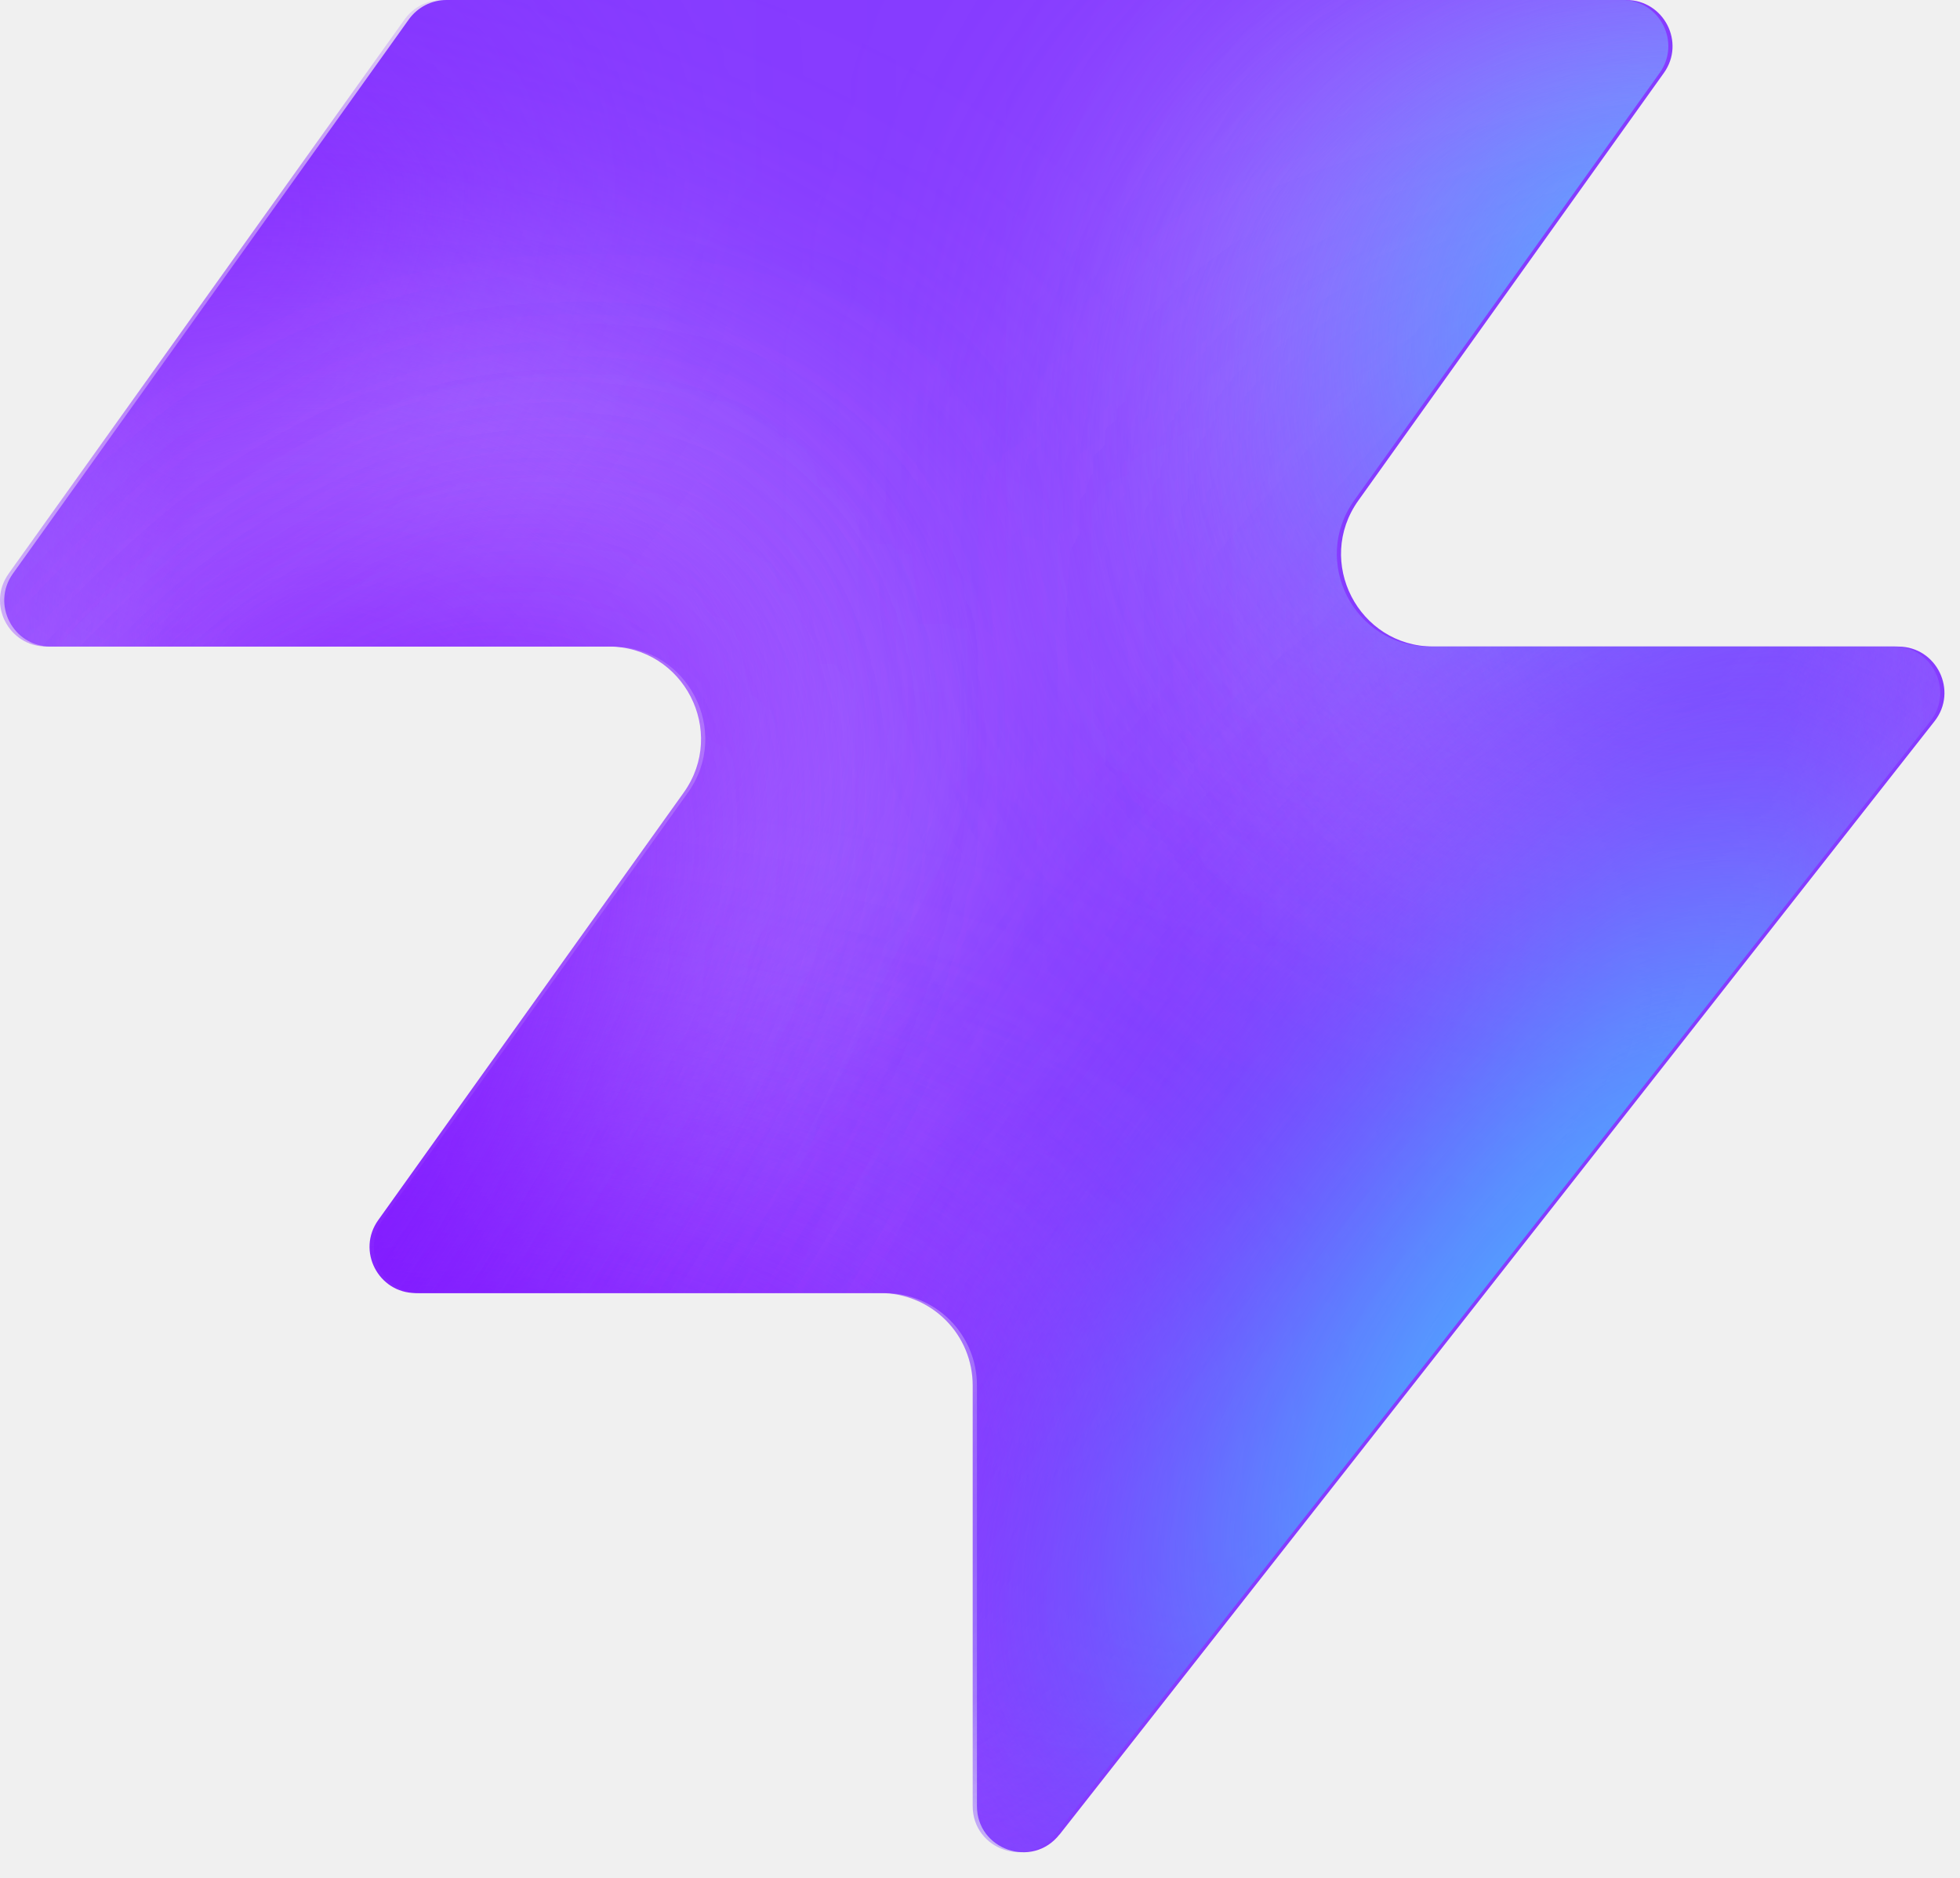
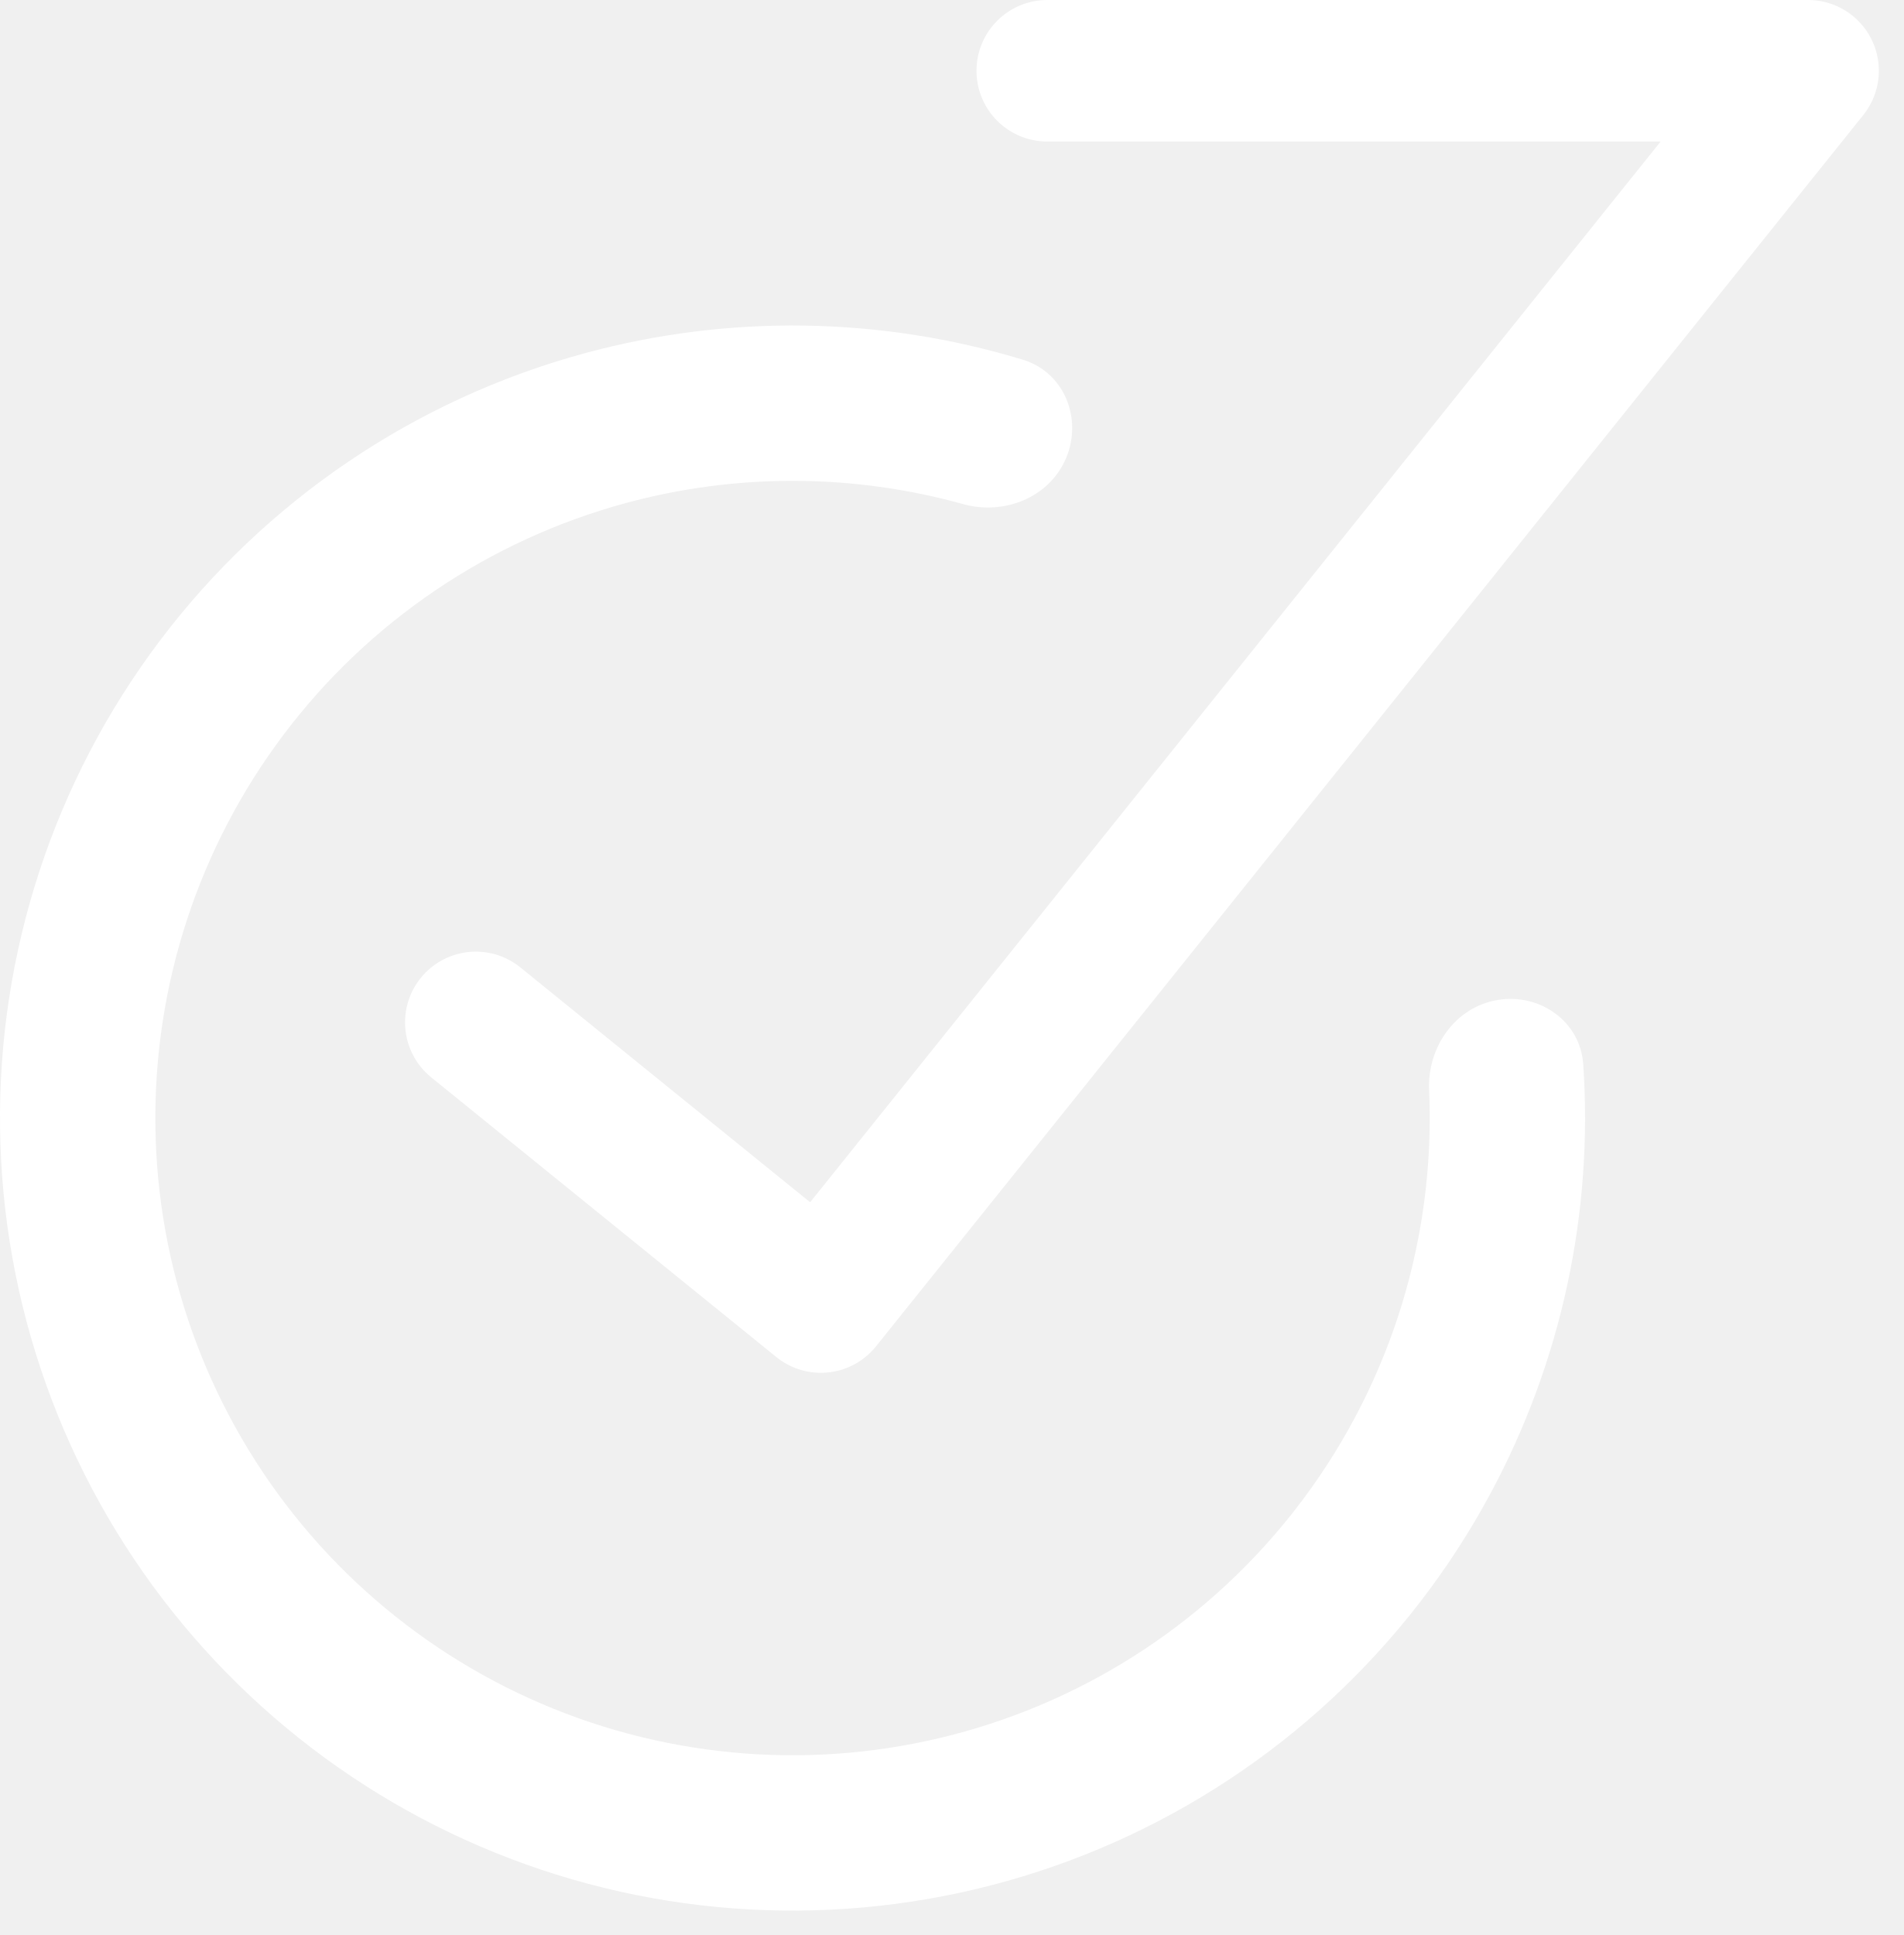
- <svg xmlns="http://www.w3.org/2000/svg" width="48" height="46" fill="none" viewBox="0 0 48 46">
-   <path fill="#863bff" d="M25.946 44.938c-.664.845-2.021.375-2.021-.698V33.937a2.26 2.26 0 0 0-2.262-2.262H10.287c-.92 0-1.456-1.04-.92-1.788l7.48-10.471c1.07-1.497 0-3.578-1.842-3.578H1.237c-.92 0-1.456-1.04-.92-1.788L10.013.474c.214-.297.556-.474.92-.474h28.894c.92 0 1.456 1.04.92 1.788l-7.48 10.471c-1.07 1.498 0 3.579 1.842 3.579h11.377c.943 0 1.473 1.088.89 1.83L25.947 44.94z" style="fill:#863bff;fill:color(display-p3 .525 .23 1);fill-opacity:1" />
-   <mask id="a" width="48" height="46" x="0" y="0" maskUnits="userSpaceOnUse" style="mask-type:alpha">
-     <path fill="#000" d="M25.842 44.938c-.664.844-2.021.375-2.021-.698V33.937a2.26 2.26 0 0 0-2.262-2.262H10.183c-.92 0-1.456-1.04-.92-1.788l7.48-10.471c1.07-1.498 0-3.579-1.842-3.579H1.133c-.92 0-1.456-1.04-.92-1.787L9.91.473c.214-.297.556-.474.92-.474h28.894c.92 0 1.456 1.04.92 1.788l-7.48 10.471c-1.07 1.498 0 3.578 1.842 3.578h11.377c.943 0 1.473 1.088.89 1.832L25.843 44.94z" style="fill:#000;fill-opacity:1" />
+ <svg xmlns="http://www.w3.org/2000/svg" width="60" height="61" viewBox="0 0 60 61" fill="none">
+   <mask id="path-1-inside-1_17_97" fill="white">
+     <path d="M47.211 31.524C48.545 31.3 49.82 32.201 49.912 33.55C50.23 38.225 49.227 42.913 46.994 47.07C44.374 51.948 40.206 55.818 35.148 58.07C30.089 60.323 24.425 60.831 19.046 59.515C13.667 58.198 8.878 55.132 5.431 50.798C1.983 46.464 0.074 41.108 0.002 35.571C-0.07 30.033 1.7 24.629 5.033 20.207C8.367 15.785 13.075 12.595 18.418 11.14C22.97 9.9 27.764 9.978 32.247 11.34C33.541 11.733 34.132 13.178 33.614 14.428C33.096 15.677 31.666 16.254 30.363 15.892C26.892 14.927 23.21 14.91 19.705 15.865C15.409 17.035 11.624 19.599 8.944 23.155C6.264 26.71 4.841 31.055 4.899 35.507C4.956 39.959 6.492 44.266 9.263 47.75C12.035 51.235 15.885 53.7 20.21 54.758C24.535 55.816 29.088 55.408 33.156 53.597C37.223 51.786 40.573 48.675 42.68 44.752C44.4 41.553 45.211 37.961 45.053 34.362C44.993 33.011 45.877 31.747 47.211 31.524Z" />
  </mask>
-   <g mask="url(#a)">
-     <g filter="url(#b)">
-       <ellipse cx="5.508" cy="14.704" fill="#ede6ff" rx="5.508" ry="14.704" style="fill:#ede6ff;fill:color(display-p3 .927 .903 1);fill-opacity:1" transform="matrix(.00324 1 1 -.00324 -4.47 31.516)" />
-     </g>
-     <g filter="url(#c)">
-       <ellipse cx="10.399" cy="29.851" fill="#ede6ff" rx="10.399" ry="29.851" style="fill:#ede6ff;fill:color(display-p3 .927 .903 1);fill-opacity:1" transform="matrix(.00324 1 1 -.00324 -39.328 7.883)" />
-     </g>
-     <g filter="url(#d)">
-       <ellipse cx="5.508" cy="30.487" fill="#7e14ff" rx="5.508" ry="30.487" style="fill:#7e14ff;fill:color(display-p3 .492 .077 1);fill-opacity:1" transform="rotate(89.814 -25.913 -14.639)scale(1 -1)" />
-     </g>
-     <g filter="url(#e)">
-       <ellipse cx="5.508" cy="30.599" fill="#7e14ff" rx="5.508" ry="30.599" style="fill:#7e14ff;fill:color(display-p3 .492 .077 1);fill-opacity:1" transform="rotate(89.814 -32.644 -3.334)scale(1 -1)" />
-     </g>
-     <g filter="url(#f)">
-       <ellipse cx="5.508" cy="30.599" fill="#7e14ff" rx="5.508" ry="30.599" style="fill:#7e14ff;fill:color(display-p3 .492 .077 1);fill-opacity:1" transform="matrix(.00324 1 1 -.00324 -34.34 30.47)" />
-     </g>
-     <g filter="url(#g)">
-       <ellipse cx="14.072" cy="22.078" fill="#ede6ff" rx="14.072" ry="22.078" style="fill:#ede6ff;fill:color(display-p3 .927 .903 1);fill-opacity:1" transform="rotate(93.35 24.506 48.493)scale(-1 1)" />
-     </g>
-     <g filter="url(#h)">
-       <ellipse cx="3.47" cy="21.501" fill="#7e14ff" rx="3.47" ry="21.501" style="fill:#7e14ff;fill:color(display-p3 .492 .077 1);fill-opacity:1" transform="rotate(89.009 28.708 47.59)scale(-1 1)" />
-     </g>
-     <g filter="url(#i)">
-       <ellipse cx="3.47" cy="21.501" fill="#7e14ff" rx="3.47" ry="21.501" style="fill:#7e14ff;fill:color(display-p3 .492 .077 1);fill-opacity:1" transform="rotate(89.009 28.708 47.59)scale(-1 1)" />
-     </g>
-     <g filter="url(#j)">
-       <ellipse cx=".387" cy="8.972" fill="#7e14ff" rx="4.407" ry="29.108" style="fill:#7e14ff;fill:color(display-p3 .492 .077 1);fill-opacity:1" transform="rotate(39.51 .387 8.972)" />
-     </g>
-     <g filter="url(#k)">
-       <ellipse cx="47.523" cy="-6.092" fill="#7e14ff" rx="4.407" ry="29.108" style="fill:#7e14ff;fill:color(display-p3 .492 .077 1);fill-opacity:1" transform="rotate(37.892 47.523 -6.092)" />
-     </g>
-     <g filter="url(#l)">
-       <ellipse cx="41.412" cy="6.333" fill="#47bfff" rx="5.971" ry="9.665" style="fill:#47bfff;fill:color(display-p3 .28 .748 1);fill-opacity:1" transform="rotate(37.892 41.412 6.333)" />
-     </g>
-     <g filter="url(#m)">
-       <ellipse cx="-1.879" cy="38.332" fill="#7e14ff" rx="4.407" ry="29.108" style="fill:#7e14ff;fill:color(display-p3 .492 .077 1);fill-opacity:1" transform="rotate(37.892 -1.88 38.332)" />
-     </g>
-     <g filter="url(#n)">
-       <ellipse cx="-1.879" cy="38.332" fill="#7e14ff" rx="4.407" ry="29.108" style="fill:#7e14ff;fill:color(display-p3 .492 .077 1);fill-opacity:1" transform="rotate(37.892 -1.88 38.332)" />
-     </g>
-     <g filter="url(#o)">
-       <ellipse cx="35.651" cy="29.907" fill="#7e14ff" rx="4.407" ry="29.108" style="fill:#7e14ff;fill:color(display-p3 .492 .077 1);fill-opacity:1" transform="rotate(37.892 35.651 29.907)" />
-     </g>
-     <g filter="url(#p)">
-       <ellipse cx="38.418" cy="32.4" fill="#47bfff" rx="5.971" ry="15.297" style="fill:#47bfff;fill:color(display-p3 .28 .748 1);fill-opacity:1" transform="rotate(37.892 38.418 32.4)" />
-     </g>
-   </g>
-   <defs>
-     <filter id="b" width="60.045" height="41.654" x="-19.77" y="16.149" color-interpolation-filters="sRGB" filterUnits="userSpaceOnUse">
-       <feFlood flood-opacity="0" result="BackgroundImageFix" />
-       <feBlend in="SourceGraphic" in2="BackgroundImageFix" result="shape" />
-       <feGaussianBlur result="effect1_foregroundBlur_2002_17158" stdDeviation="7.659" />
-     </filter>
-     <filter id="c" width="90.34" height="51.437" x="-54.613" y="-7.533" color-interpolation-filters="sRGB" filterUnits="userSpaceOnUse">
-       <feFlood flood-opacity="0" result="BackgroundImageFix" />
-       <feBlend in="SourceGraphic" in2="BackgroundImageFix" result="shape" />
-       <feGaussianBlur result="effect1_foregroundBlur_2002_17158" stdDeviation="7.659" />
-     </filter>
-     <filter id="d" width="79.355" height="29.4" x="-49.64" y="2.03" color-interpolation-filters="sRGB" filterUnits="userSpaceOnUse">
-       <feFlood flood-opacity="0" result="BackgroundImageFix" />
-       <feBlend in="SourceGraphic" in2="BackgroundImageFix" result="shape" />
-       <feGaussianBlur result="effect1_foregroundBlur_2002_17158" stdDeviation="4.596" />
-     </filter>
-     <filter id="e" width="79.579" height="29.4" x="-45.045" y="20.029" color-interpolation-filters="sRGB" filterUnits="userSpaceOnUse">
-       <feFlood flood-opacity="0" result="BackgroundImageFix" />
-       <feBlend in="SourceGraphic" in2="BackgroundImageFix" result="shape" />
-       <feGaussianBlur result="effect1_foregroundBlur_2002_17158" stdDeviation="4.596" />
-     </filter>
-     <filter id="f" width="79.579" height="29.4" x="-43.513" y="21.178" color-interpolation-filters="sRGB" filterUnits="userSpaceOnUse">
-       <feFlood flood-opacity="0" result="BackgroundImageFix" />
-       <feBlend in="SourceGraphic" in2="BackgroundImageFix" result="shape" />
-       <feGaussianBlur result="effect1_foregroundBlur_2002_17158" stdDeviation="4.596" />
-     </filter>
-     <filter id="g" width="74.749" height="58.852" x="15.756" y="-17.901" color-interpolation-filters="sRGB" filterUnits="userSpaceOnUse">
-       <feFlood flood-opacity="0" result="BackgroundImageFix" />
-       <feBlend in="SourceGraphic" in2="BackgroundImageFix" result="shape" />
-       <feGaussianBlur result="effect1_foregroundBlur_2002_17158" stdDeviation="7.659" />
-     </filter>
-     <filter id="h" width="61.377" height="25.362" x="23.548" y="2.284" color-interpolation-filters="sRGB" filterUnits="userSpaceOnUse">
-       <feFlood flood-opacity="0" result="BackgroundImageFix" />
-       <feBlend in="SourceGraphic" in2="BackgroundImageFix" result="shape" />
-       <feGaussianBlur result="effect1_foregroundBlur_2002_17158" stdDeviation="4.596" />
-     </filter>
-     <filter id="i" width="61.377" height="25.362" x="23.548" y="2.284" color-interpolation-filters="sRGB" filterUnits="userSpaceOnUse">
-       <feFlood flood-opacity="0" result="BackgroundImageFix" />
-       <feBlend in="SourceGraphic" in2="BackgroundImageFix" result="shape" />
-       <feGaussianBlur result="effect1_foregroundBlur_2002_17158" stdDeviation="4.596" />
-     </filter>
-     <filter id="j" width="56.045" height="63.649" x="-27.636" y="-22.853" color-interpolation-filters="sRGB" filterUnits="userSpaceOnUse">
-       <feFlood flood-opacity="0" result="BackgroundImageFix" />
-       <feBlend in="SourceGraphic" in2="BackgroundImageFix" result="shape" />
-       <feGaussianBlur result="effect1_foregroundBlur_2002_17158" stdDeviation="4.596" />
-     </filter>
-     <filter id="k" width="54.814" height="64.646" x="20.116" y="-38.415" color-interpolation-filters="sRGB" filterUnits="userSpaceOnUse">
-       <feFlood flood-opacity="0" result="BackgroundImageFix" />
-       <feBlend in="SourceGraphic" in2="BackgroundImageFix" result="shape" />
-       <feGaussianBlur result="effect1_foregroundBlur_2002_17158" stdDeviation="4.596" />
-     </filter>
-     <filter id="l" width="33.541" height="35.313" x="24.641" y="-11.323" color-interpolation-filters="sRGB" filterUnits="userSpaceOnUse">
-       <feFlood flood-opacity="0" result="BackgroundImageFix" />
-       <feBlend in="SourceGraphic" in2="BackgroundImageFix" result="shape" />
-       <feGaussianBlur result="effect1_foregroundBlur_2002_17158" stdDeviation="4.596" />
-     </filter>
-     <filter id="m" width="54.814" height="64.646" x="-29.286" y="6.009" color-interpolation-filters="sRGB" filterUnits="userSpaceOnUse">
-       <feFlood flood-opacity="0" result="BackgroundImageFix" />
-       <feBlend in="SourceGraphic" in2="BackgroundImageFix" result="shape" />
-       <feGaussianBlur result="effect1_foregroundBlur_2002_17158" stdDeviation="4.596" />
-     </filter>
-     <filter id="n" width="54.814" height="64.646" x="-29.286" y="6.009" color-interpolation-filters="sRGB" filterUnits="userSpaceOnUse">
-       <feFlood flood-opacity="0" result="BackgroundImageFix" />
-       <feBlend in="SourceGraphic" in2="BackgroundImageFix" result="shape" />
-       <feGaussianBlur result="effect1_foregroundBlur_2002_17158" stdDeviation="4.596" />
-     </filter>
-     <filter id="o" width="54.814" height="64.646" x="8.244" y="-2.416" color-interpolation-filters="sRGB" filterUnits="userSpaceOnUse">
-       <feFlood flood-opacity="0" result="BackgroundImageFix" />
-       <feBlend in="SourceGraphic" in2="BackgroundImageFix" result="shape" />
-       <feGaussianBlur result="effect1_foregroundBlur_2002_17158" stdDeviation="4.596" />
-     </filter>
-     <filter id="p" width="39.409" height="43.623" x="18.713" y="10.588" color-interpolation-filters="sRGB" filterUnits="userSpaceOnUse">
-       <feFlood flood-opacity="0" result="BackgroundImageFix" />
-       <feBlend in="SourceGraphic" in2="BackgroundImageFix" result="shape" />
-       <feGaussianBlur result="effect1_foregroundBlur_2002_17158" stdDeviation="4.596" />
-     </filter>
-   </defs>
+   <path d="M47.211 31.524C48.545 31.3 49.82 32.201 49.912 33.55C50.23 38.225 49.227 42.913 46.994 47.07C44.374 51.948 40.206 55.818 35.148 58.07C30.089 60.323 24.425 60.831 19.046 59.515C13.667 58.198 8.878 55.132 5.431 50.798C1.983 46.464 0.074 41.108 0.002 35.571C-0.07 30.033 1.7 24.629 5.033 20.207C8.367 15.785 13.075 12.595 18.418 11.14C22.97 9.9 27.764 9.978 32.247 11.34C33.541 11.733 34.132 13.178 33.614 14.428C33.096 15.677 31.666 16.254 30.363 15.892C26.892 14.927 23.21 14.91 19.705 15.865C15.409 17.035 11.624 19.599 8.944 23.155C6.264 26.71 4.841 31.055 4.899 35.507C4.956 39.959 6.492 44.266 9.263 47.75C12.035 51.235 15.885 53.7 20.21 54.758C24.535 55.816 29.088 55.408 33.156 53.597C37.223 51.786 40.573 48.675 42.68 44.752C44.4 41.553 45.211 37.961 45.053 34.362C44.993 33.011 45.877 31.747 47.211 31.524Z" stroke="white" stroke-width="7.138" mask="url(#path-1-inside-1_17_97)" />
+   <path d="M15 32.231L25.877 41.046L57 2.231H33.015" stroke="white" stroke-width="4.462" stroke-linecap="round" stroke-linejoin="round" />
</svg>
